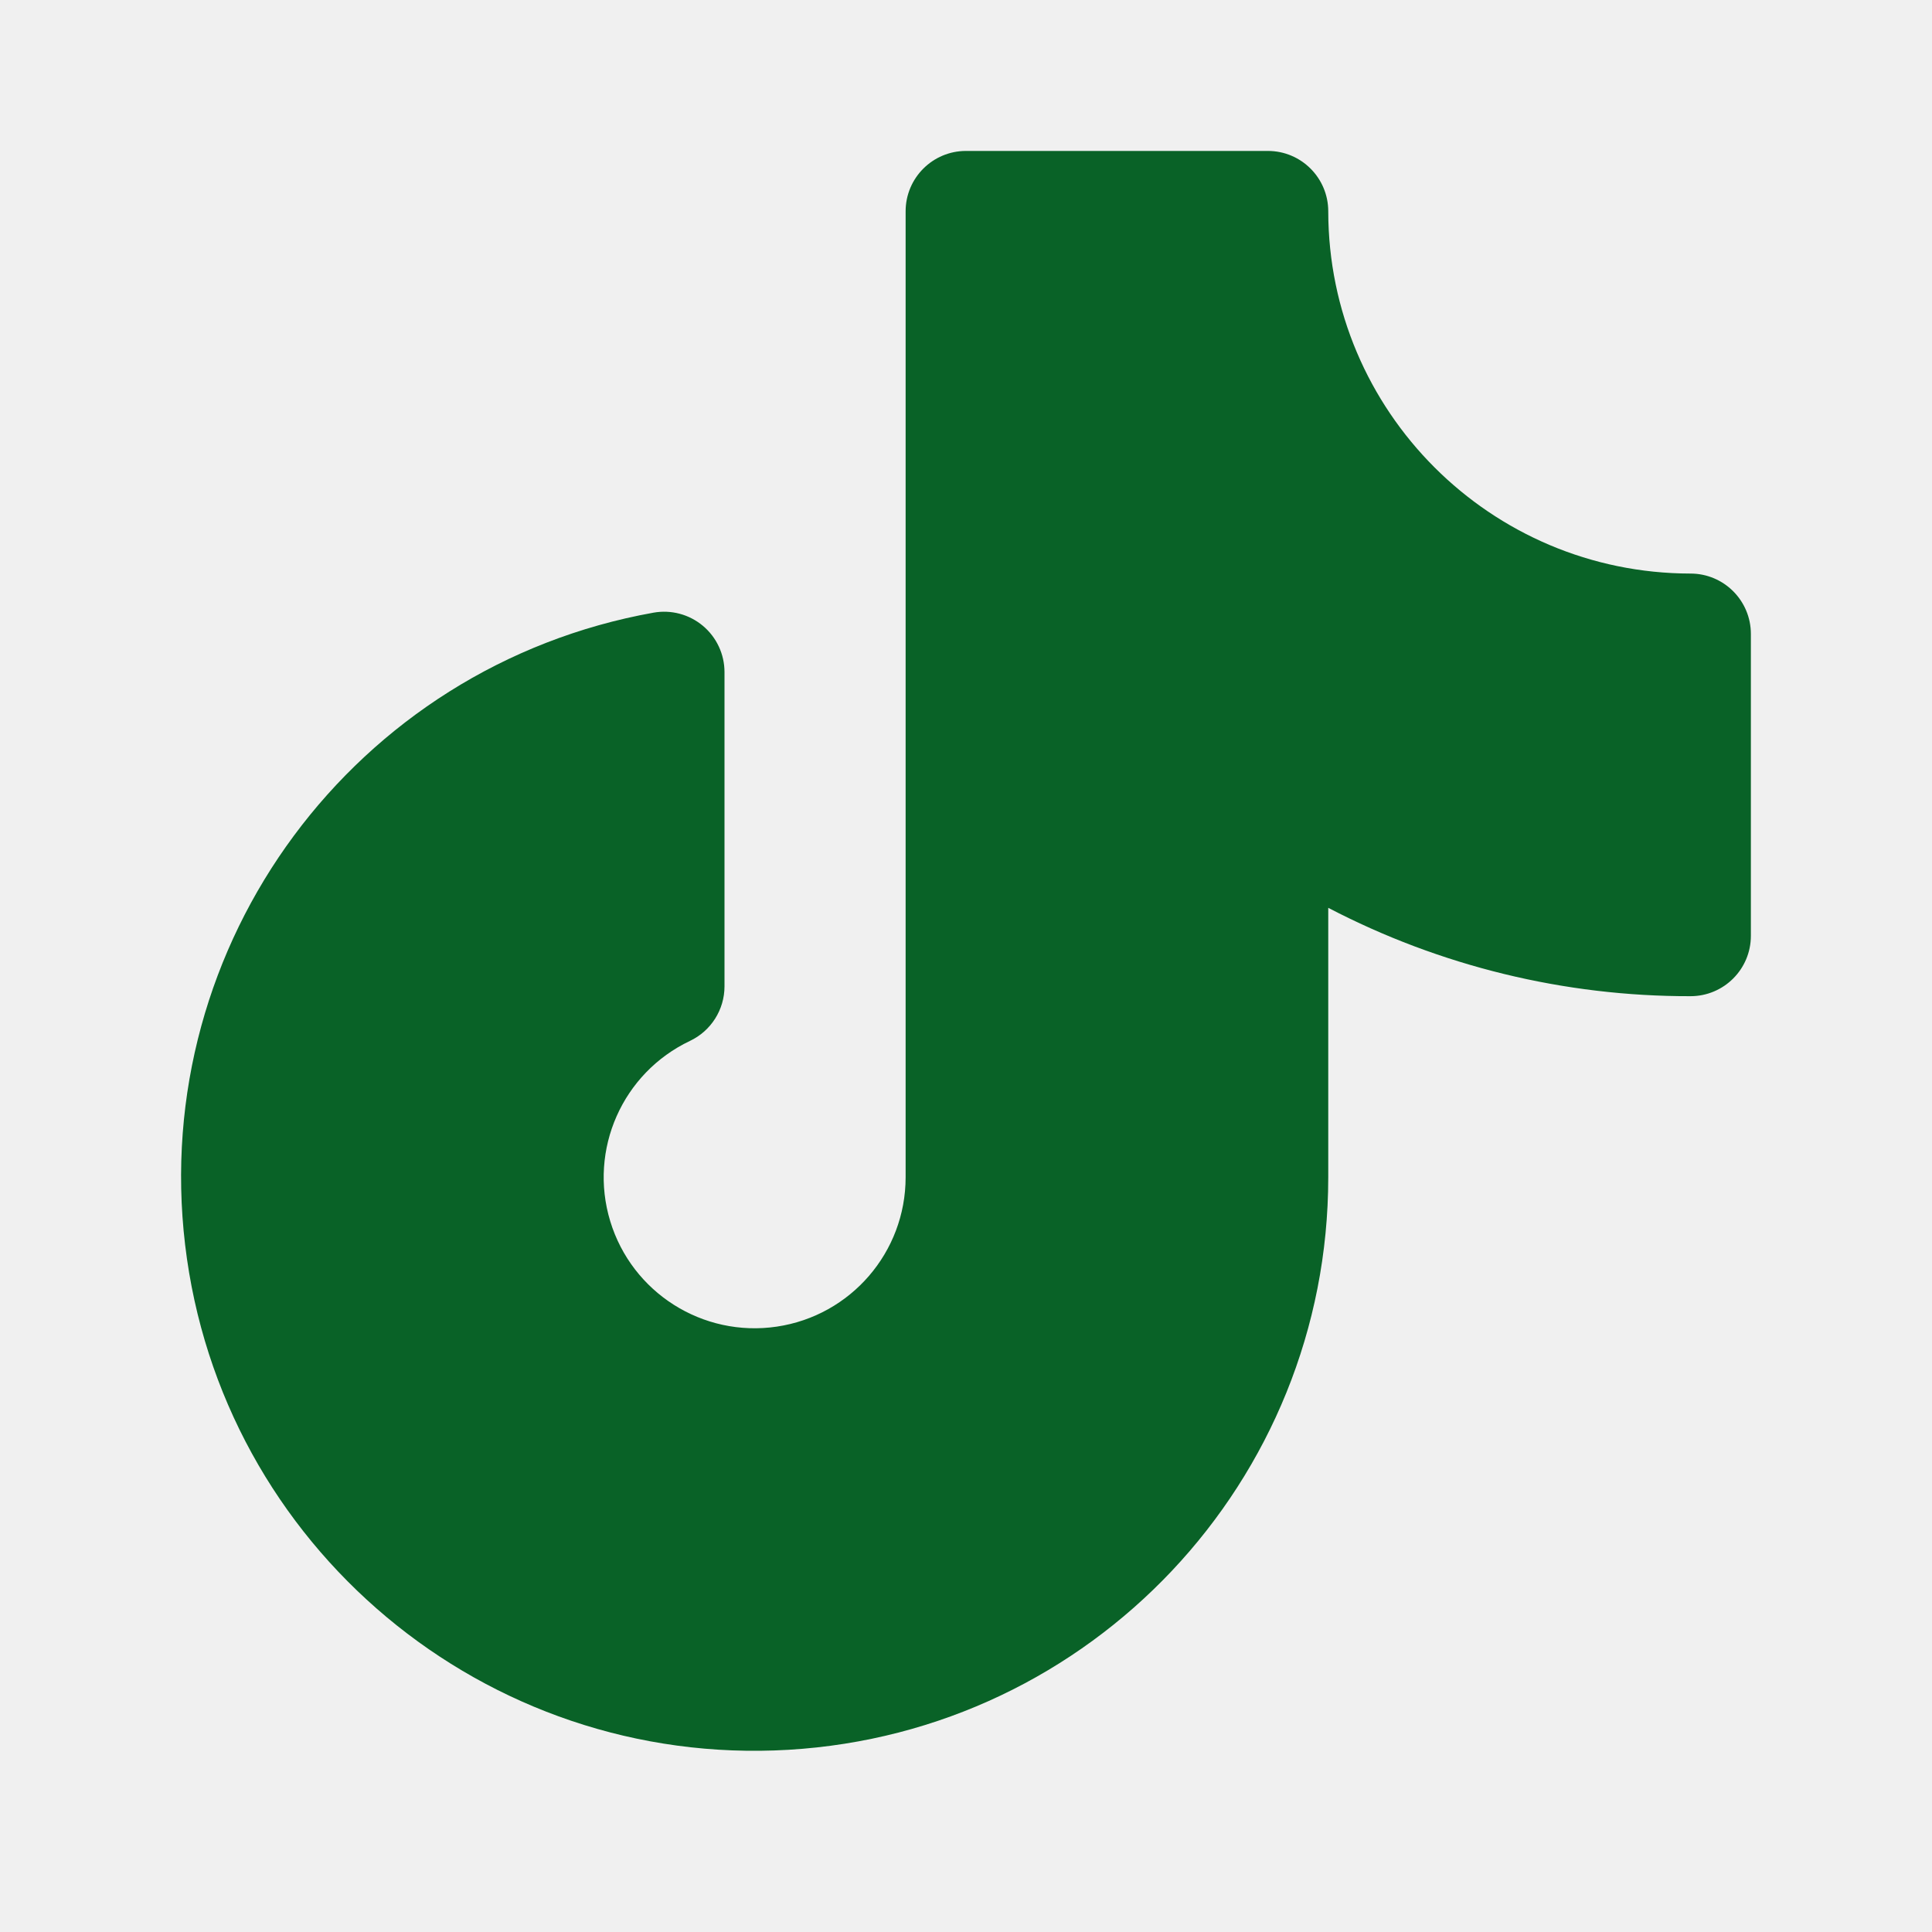
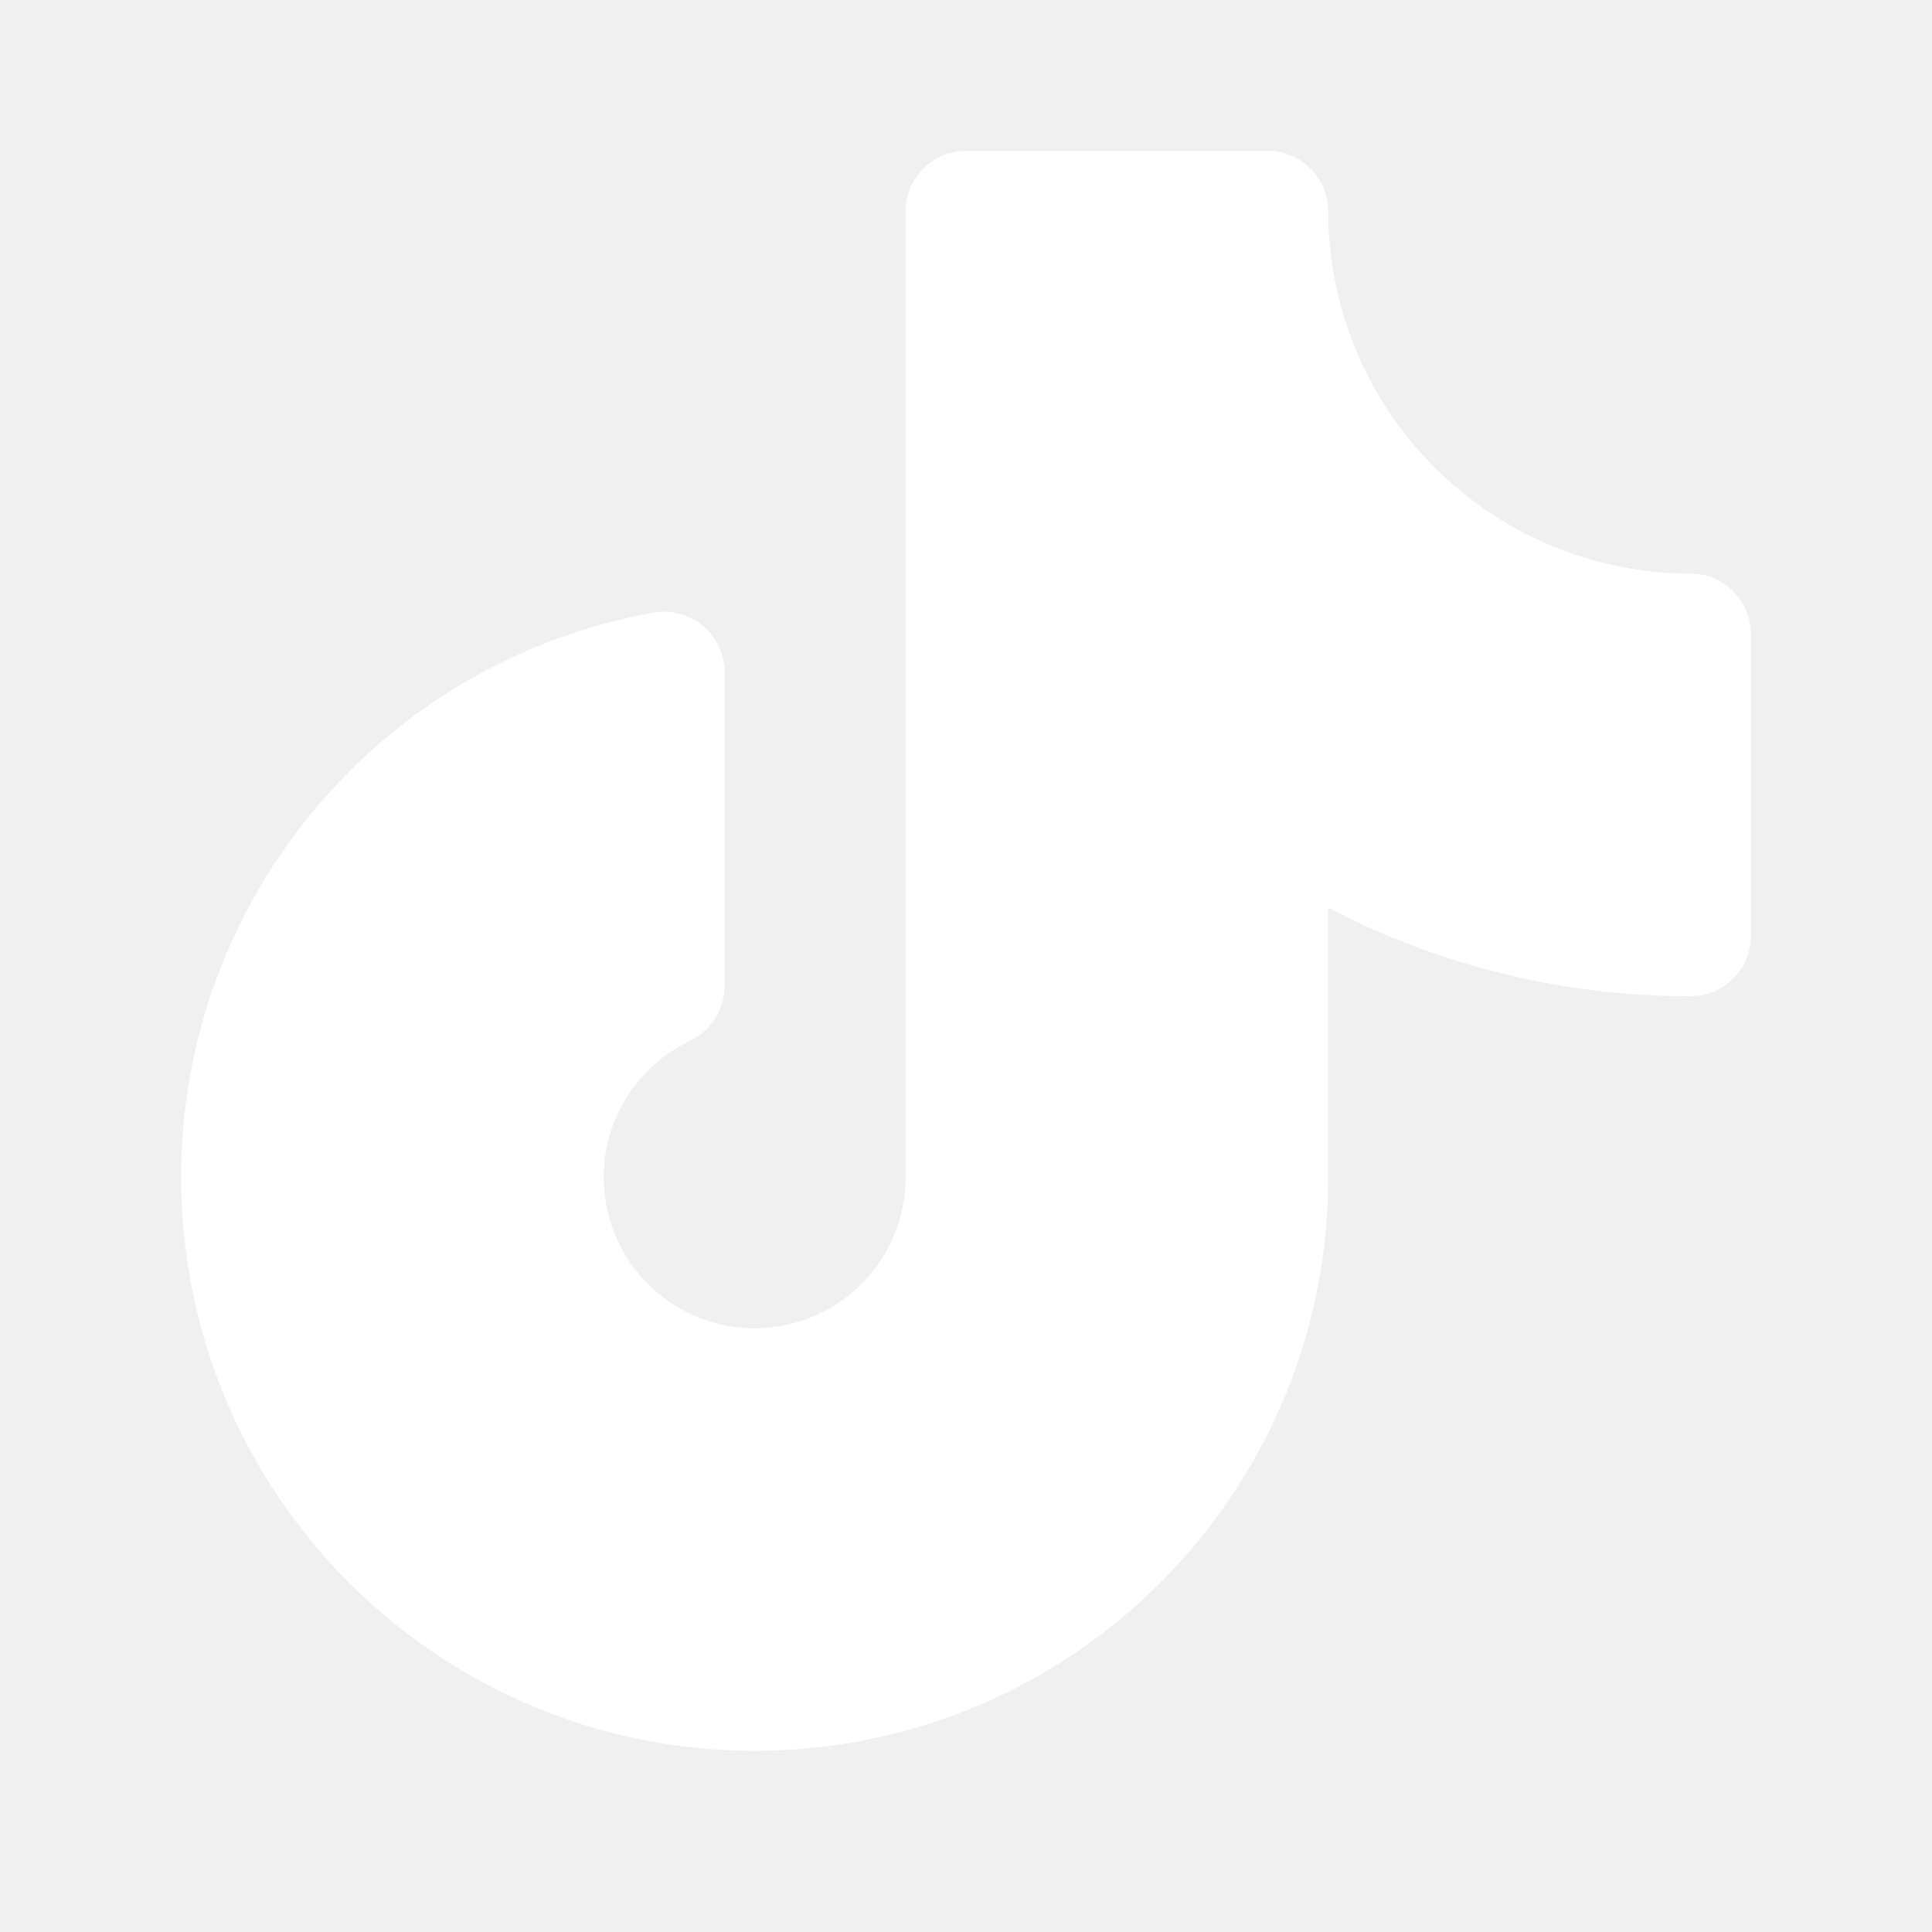
- <svg xmlns="http://www.w3.org/2000/svg" fill="#096227" width="800px" height="800px" viewBox="0 0 256 256" id="Flat">
+ <svg xmlns="http://www.w3.org/2000/svg" fill="#ffffff" width="800px" height="800px" viewBox="0 0 256 256" id="Flat">
  <path d="M232,84v40a8,8,0,0,1-8,8,103.324,103.324,0,0,1-48-11.708L176,156A76,76,0,1,1,86.598,81.18,8,8,0,0,1,96,89.056l-0,41.639a8,8,0,0,1-4.567,7.226A20.003,20.003,0,1,0,120,156V28a8,8,0,0,1,8-8h40a8,8,0,0,1,8,8,48.054,48.054,0,0,0,48,48A8,8,0,0,1,232,84Z" />
</svg>
